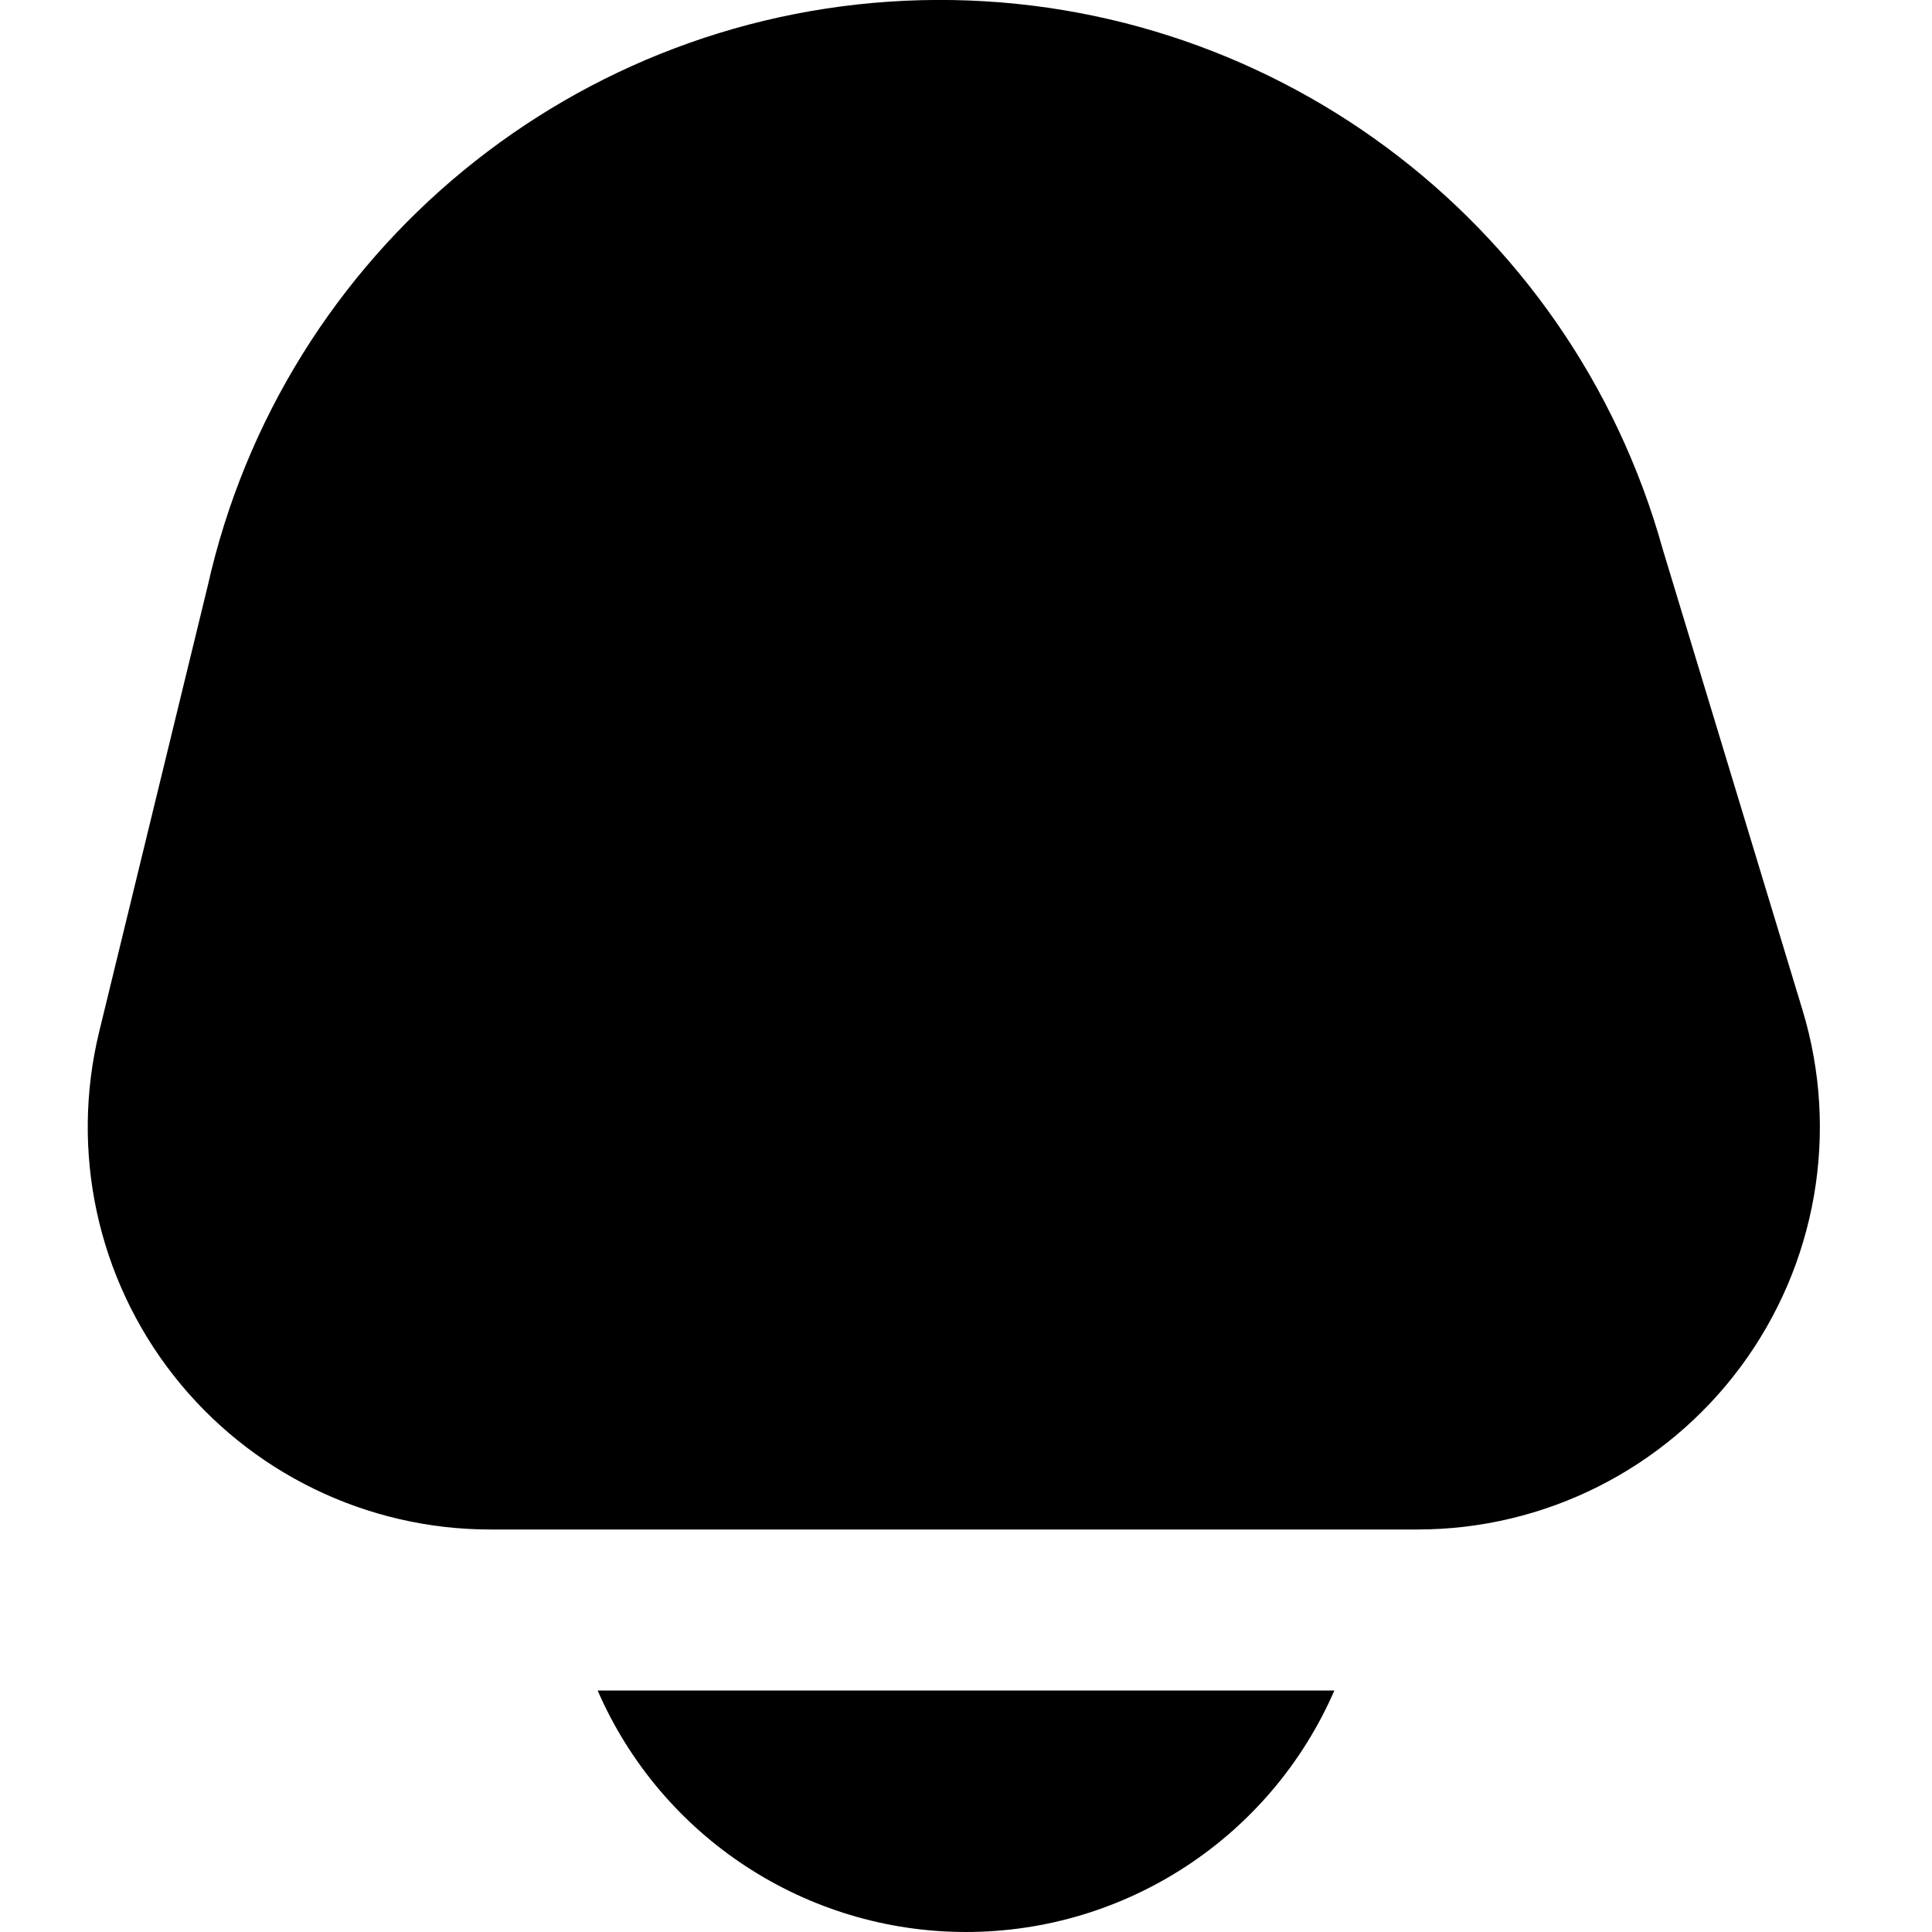
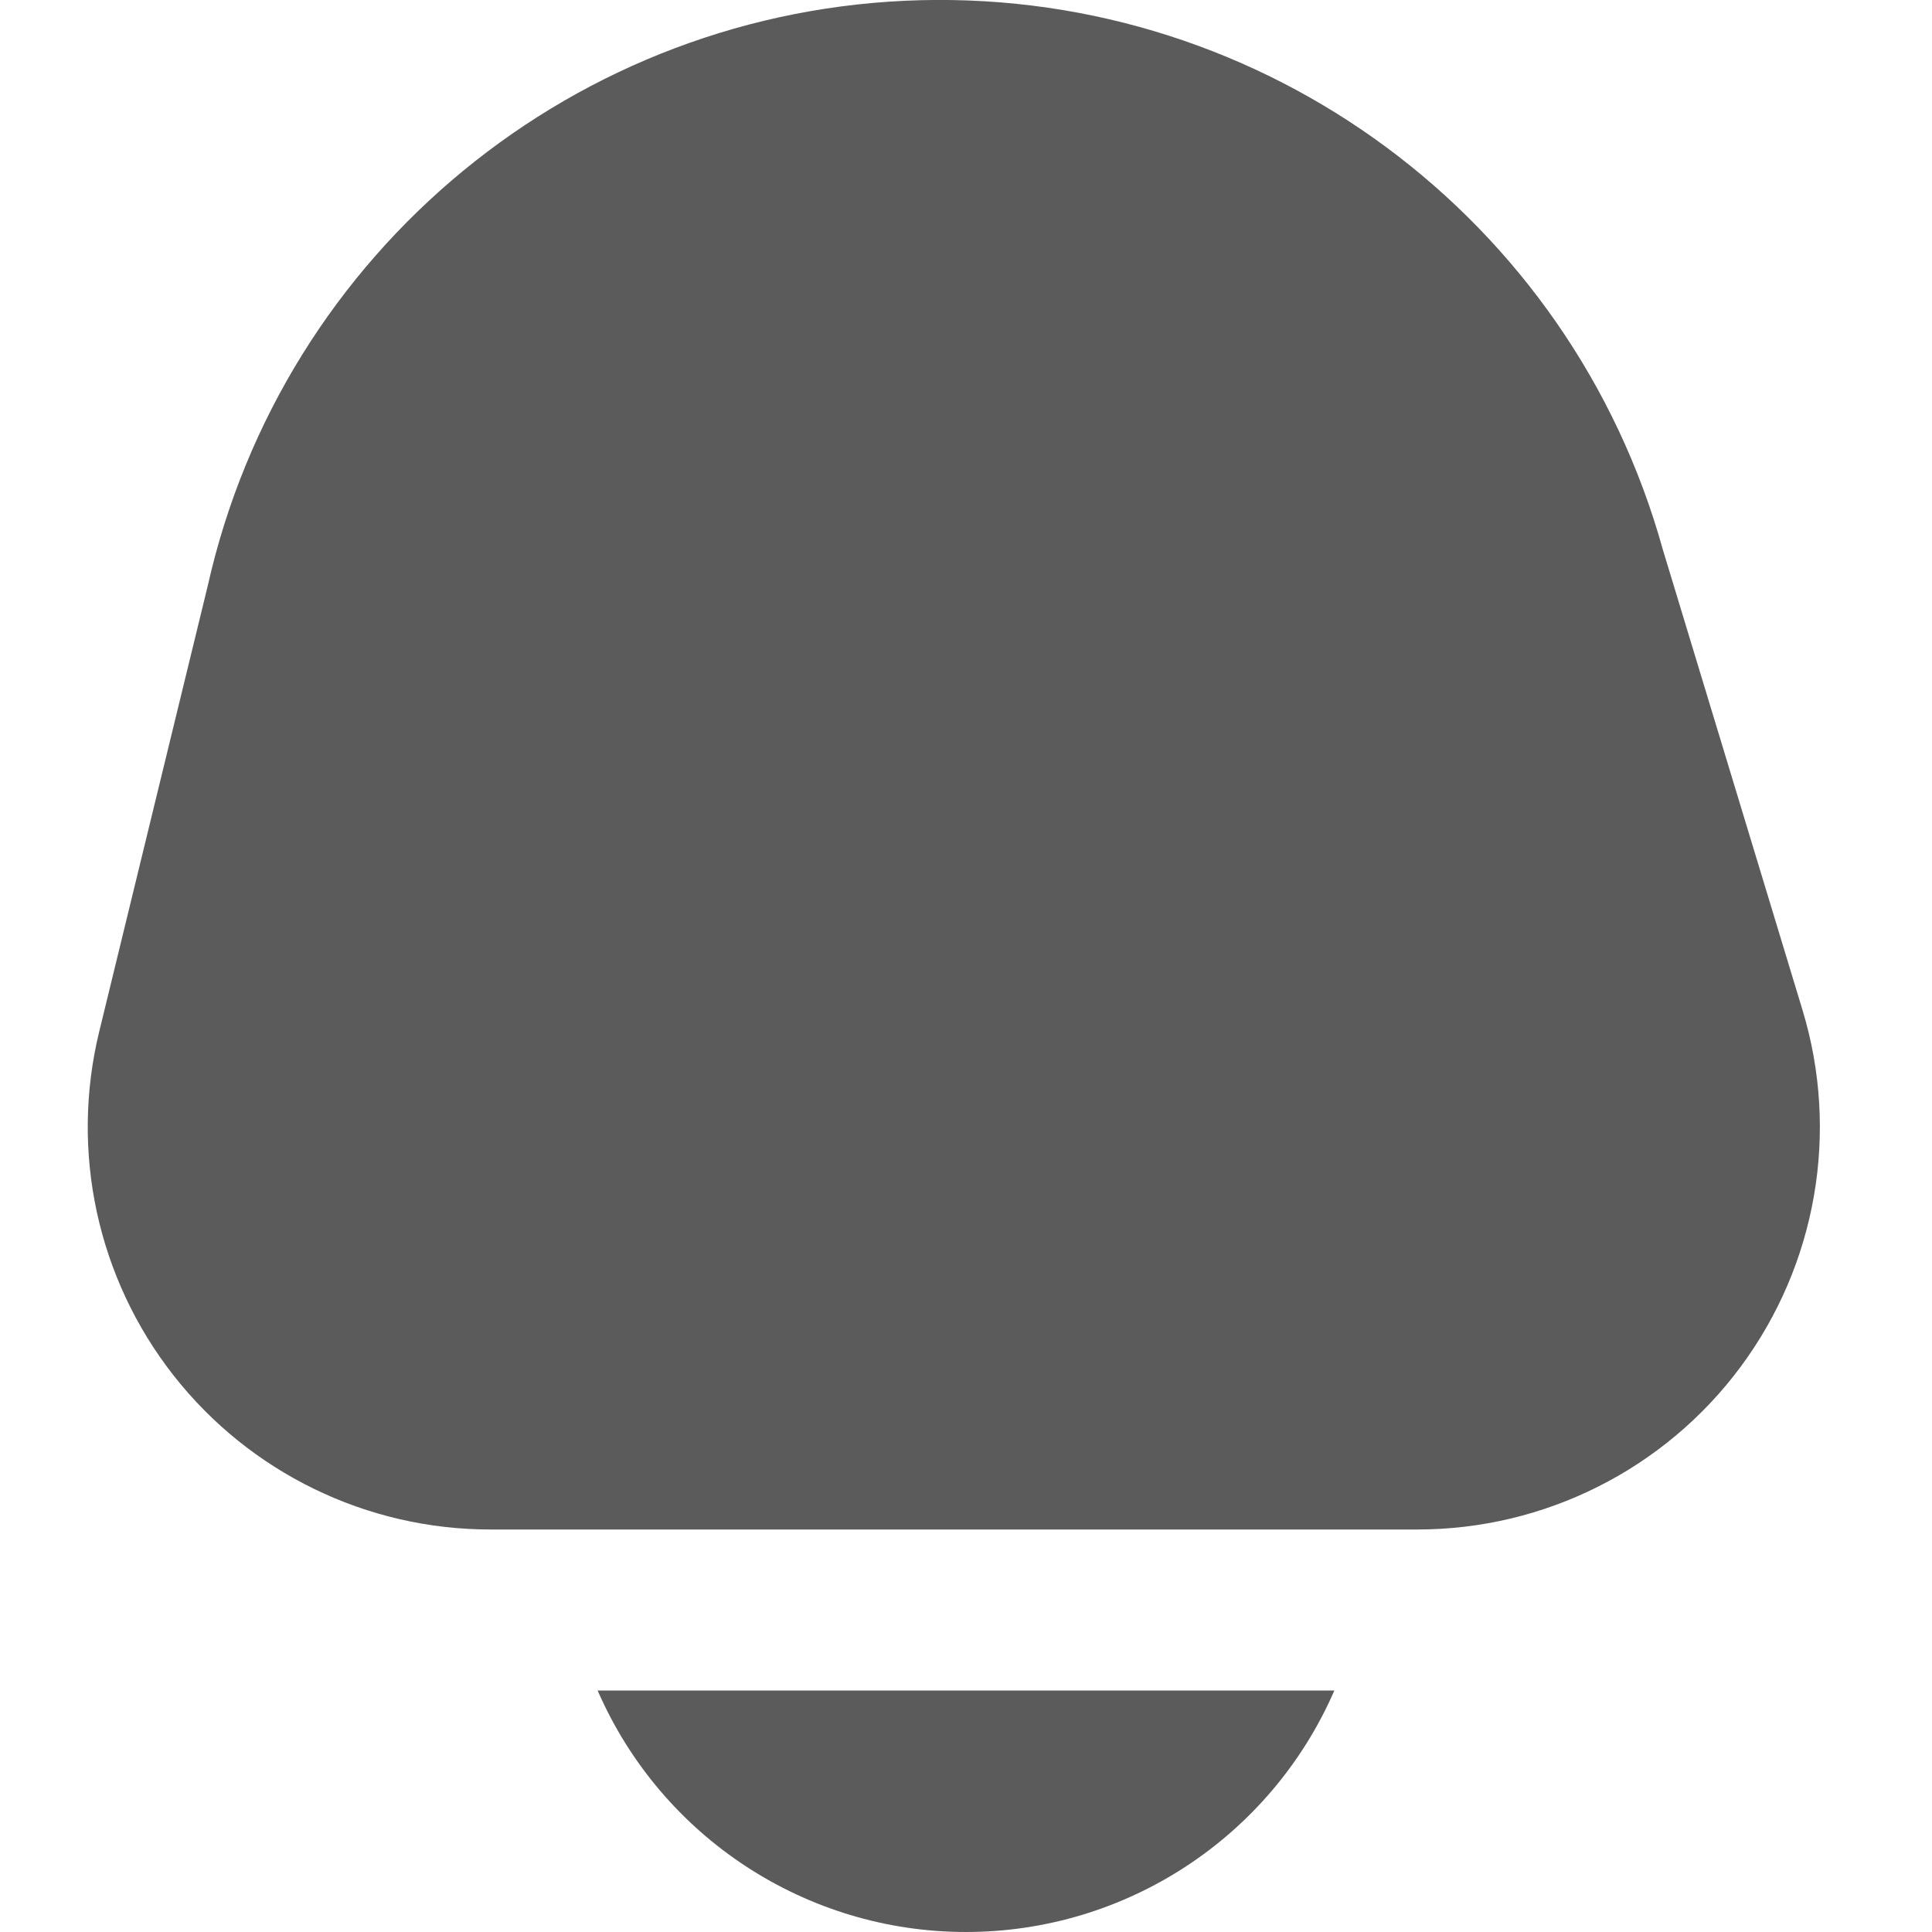
- <svg xmlns="http://www.w3.org/2000/svg" id="Filled" viewBox="0 0 24 24" width="512" height="512">
+ <svg xmlns="http://www.w3.org/2000/svg" fill="#5b5b5b" id="Filled" viewBox="0 0 24 24" width="512" height="512">
  <path d="M7.424,21a4.99,4.99,0,0,0,9.152,0Z" />
  <path d="M22.392,12.549,20.656,6.826A9.321,9.321,0,0,0,2.58,7.28L1.232,12.817A5,5,0,0,0,6.09,19H17.607a5,5,0,0,0,4.785-6.451Z" />
</svg>
